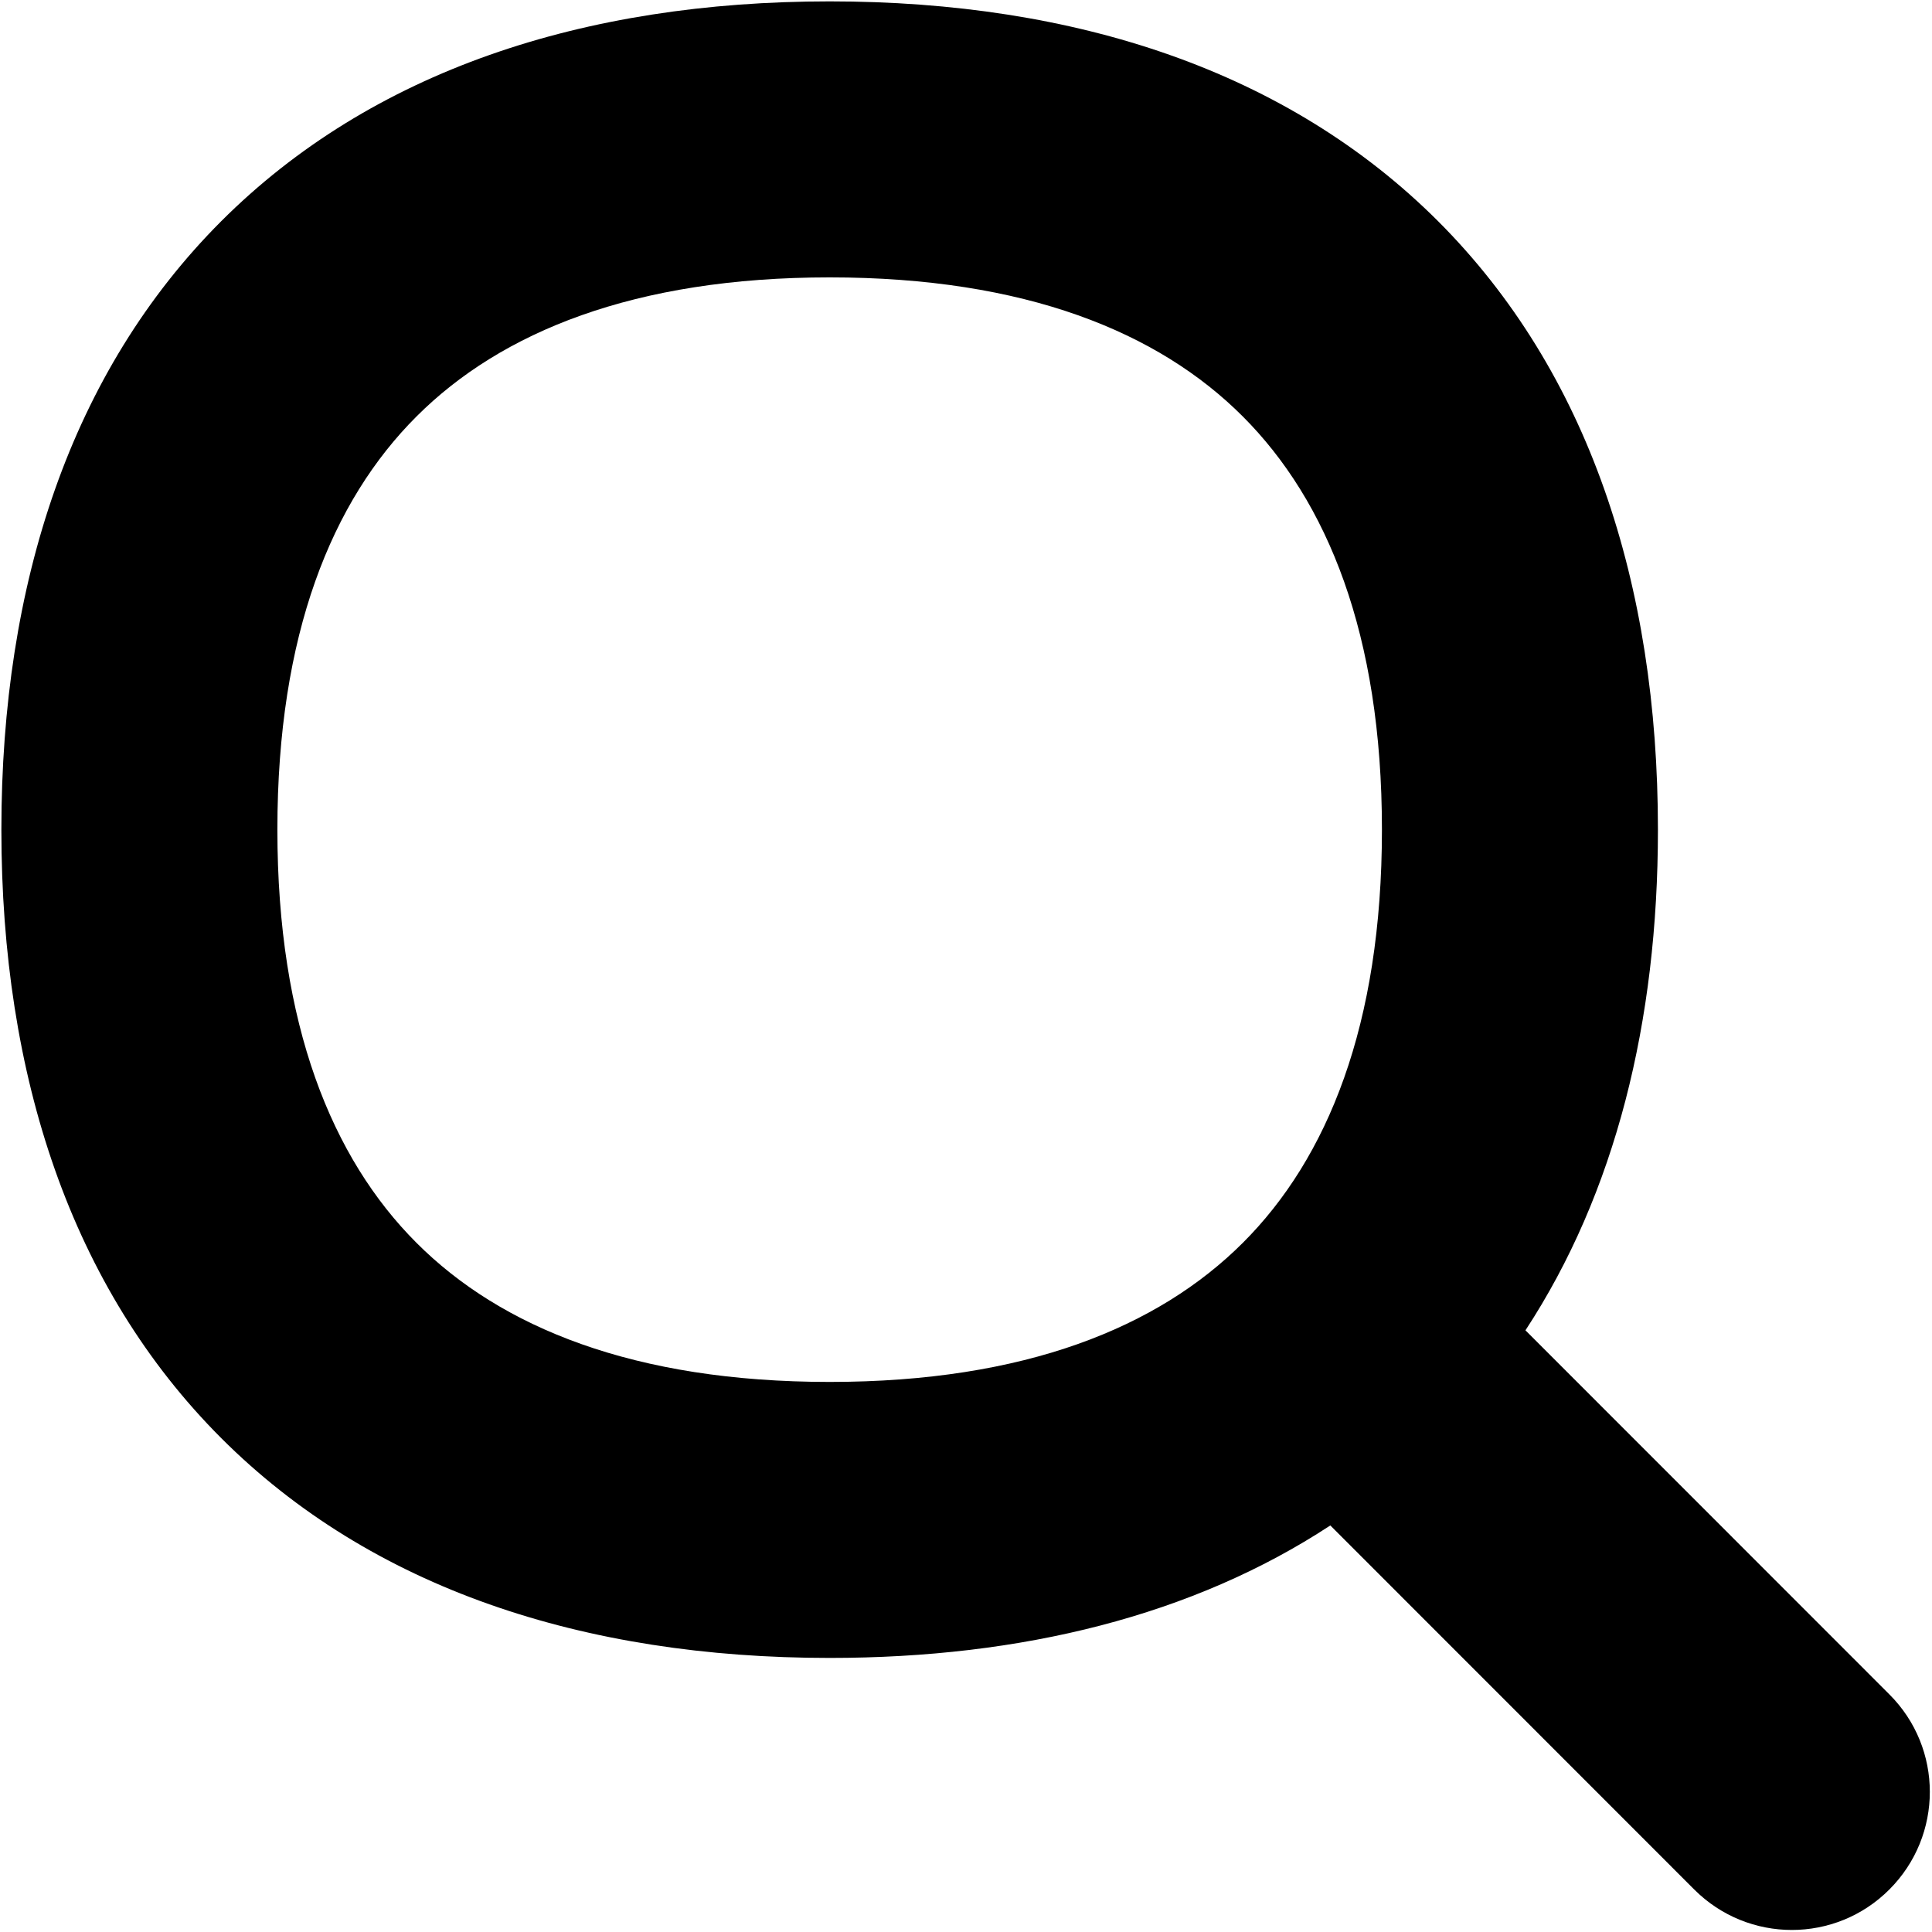
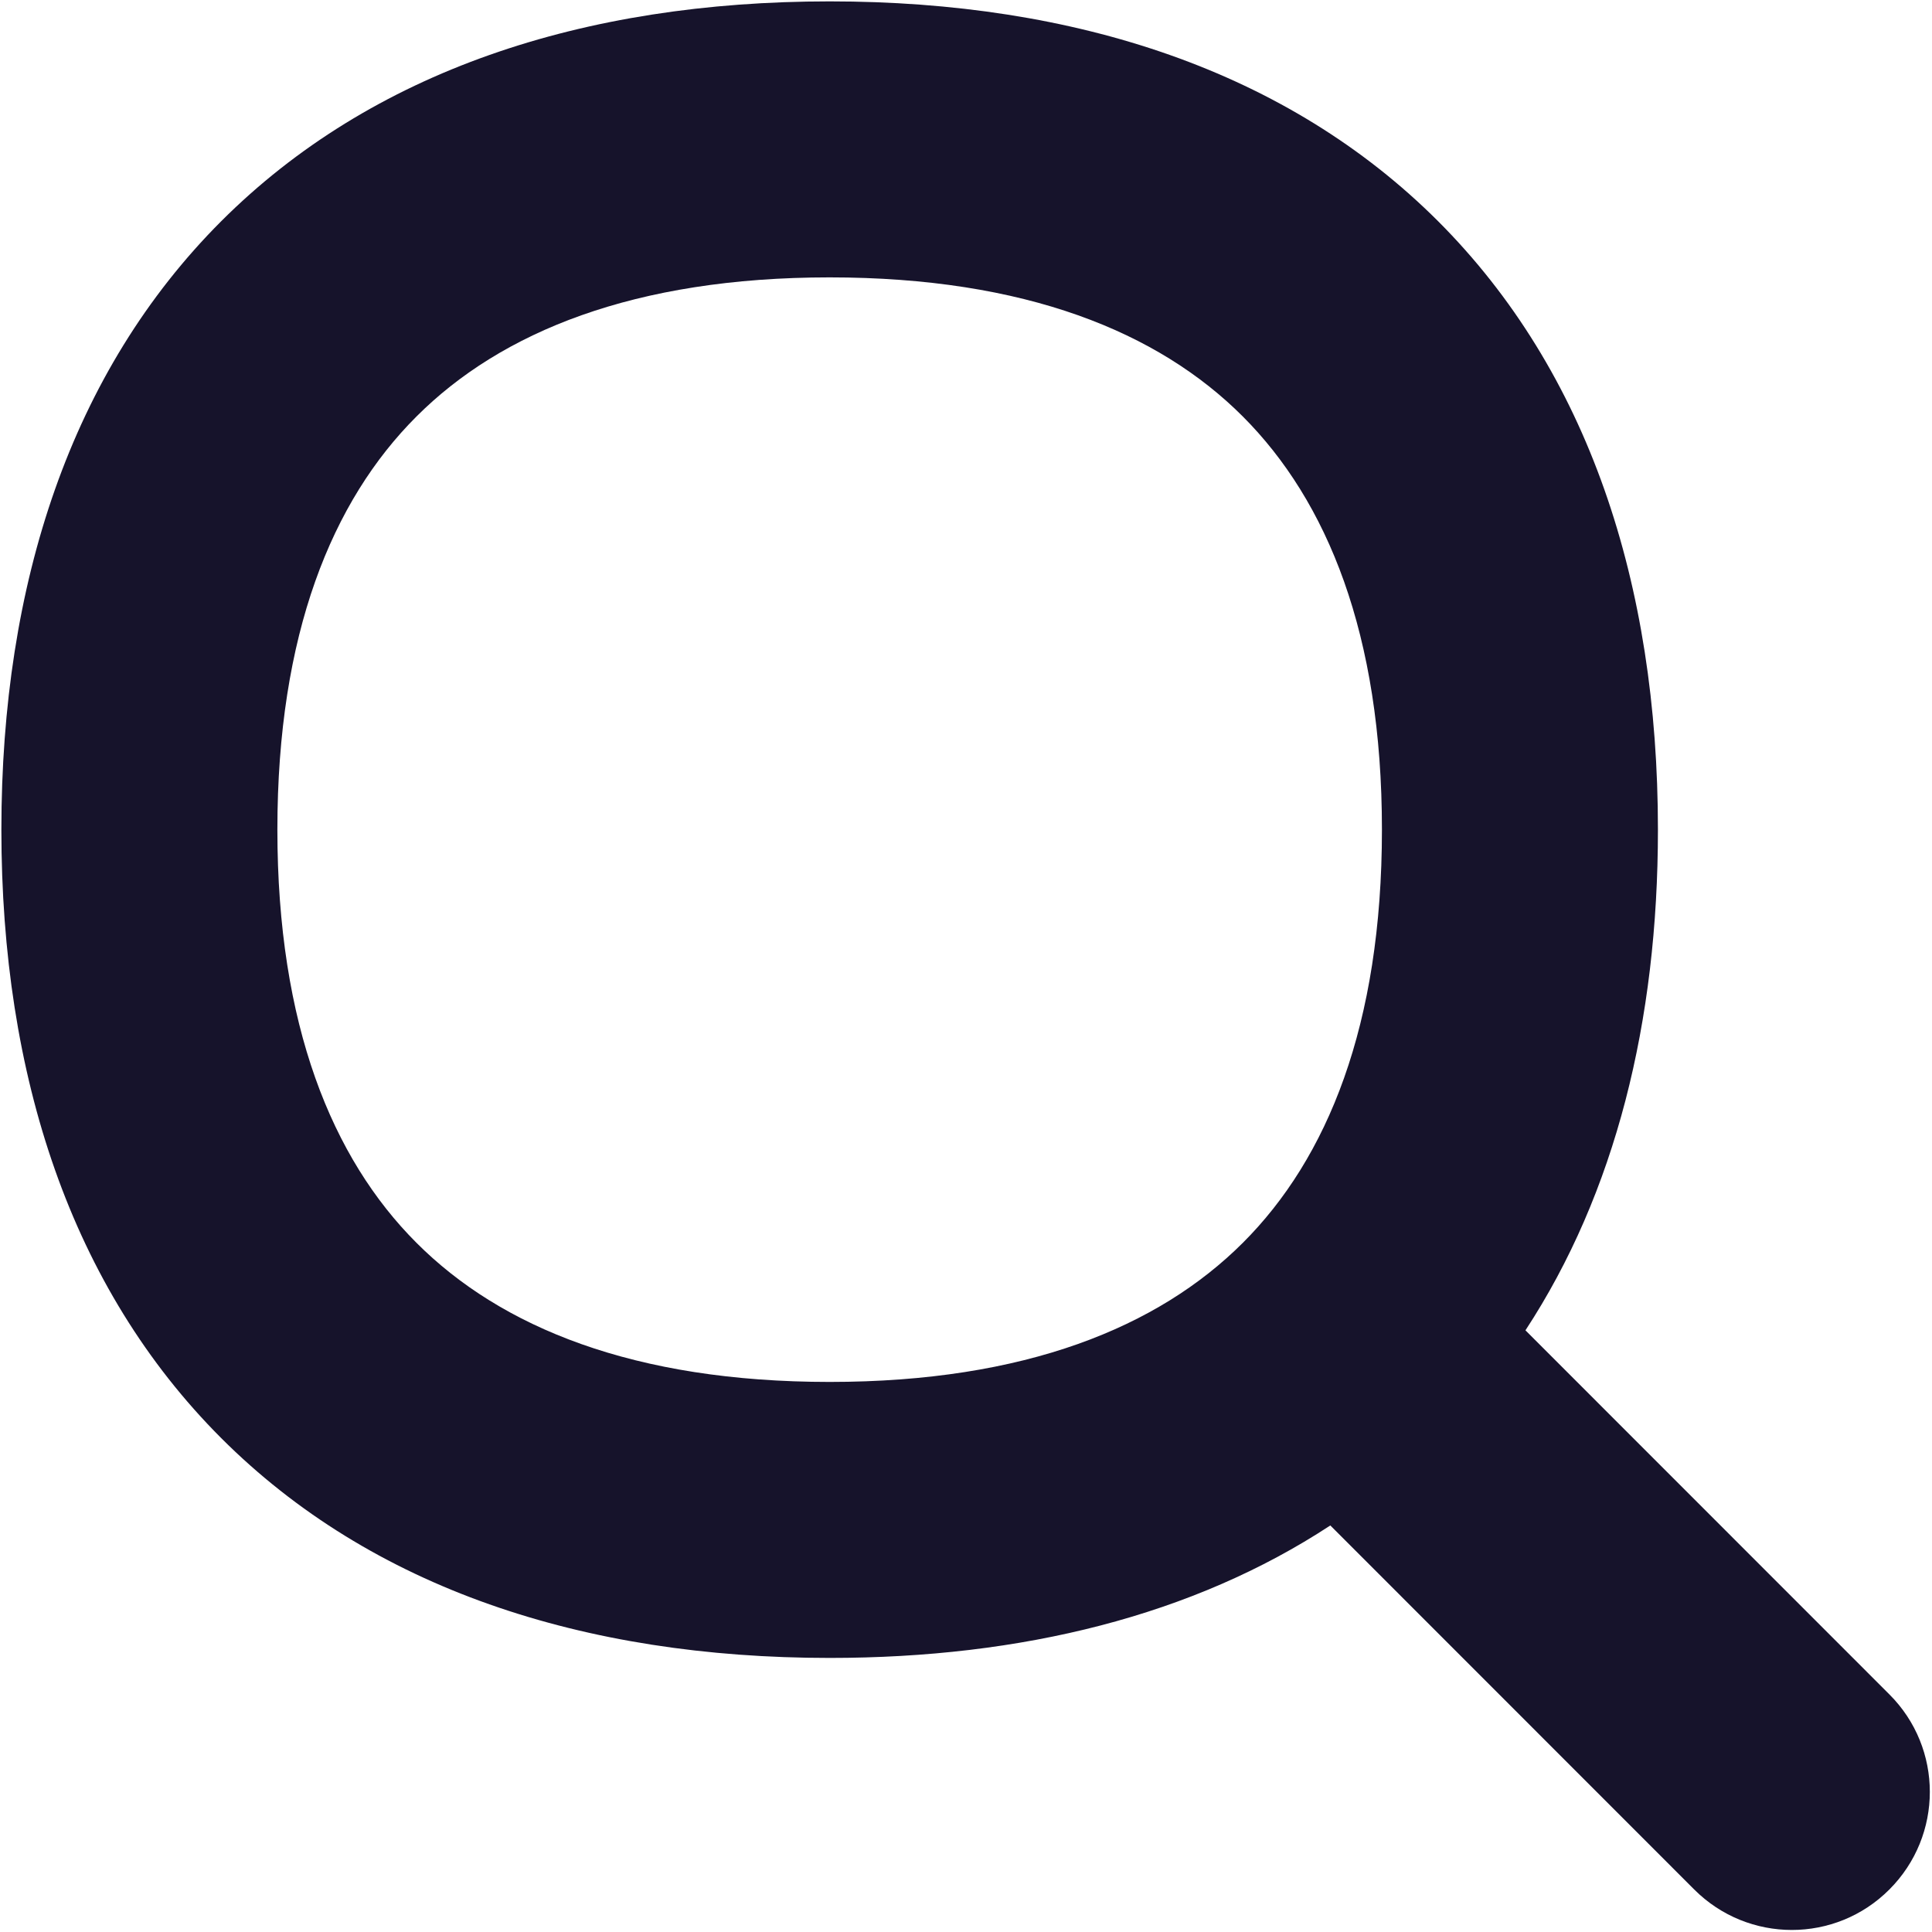
<svg xmlns="http://www.w3.org/2000/svg" fill="none" viewBox="0 0 14 14" id="Magnifying-Glass--Streamline-Flex" height="14" width="14">
  <g id="magnifying-glass--glass-search-magnifying">
-     <path id="Union" fill="#000000" fill-rule="evenodd" d="M2.01 6.012c0 -1.417 0.395 -2.382 1.008 -2.994 0.612 -0.612 1.578 -1.008 2.994 -1.008 1.417 0 2.382 0.395 2.994 1.008S10.014 4.596 10.014 6.012c0 1.417 -0.395 2.382 -1.008 2.994s-1.578 1.008 -2.994 1.008c-1.417 0 -2.382 -0.395 -2.994 -1.008 -0.612 -0.612 -1.008 -1.578 -1.008 -2.994ZM6.012 0.01c-1.785 0 -3.32 0.505 -4.409 1.593C0.515 2.692 0.01 4.227 0.01 6.012c0 1.785 0.505 3.32 1.593 4.409 1.088 1.088 2.624 1.593 4.409 1.593 1.393 0 2.633 -0.307 3.628 -0.96l2.637 2.638c0.391 0.391 1.024 0.391 1.414 0 0.391 -0.391 0.391 -1.024 0 -1.414l-2.637 -2.638c0.652 -0.995 0.96 -2.236 0.96 -3.628 0 -1.785 -0.505 -3.32 -1.593 -4.409C9.332 0.515 7.797 0.01 6.012 0.01Z" clip-rule="evenodd" stroke-width="1" />
+     <path id="Union" fill="rgb(22, 19, 43)" fill-rule="evenodd" d="M2.01 6.012c0 -1.417 0.395 -2.382 1.008 -2.994 0.612 -0.612 1.578 -1.008 2.994 -1.008 1.417 0 2.382 0.395 2.994 1.008S10.014 4.596 10.014 6.012c0 1.417 -0.395 2.382 -1.008 2.994s-1.578 1.008 -2.994 1.008c-1.417 0 -2.382 -0.395 -2.994 -1.008 -0.612 -0.612 -1.008 -1.578 -1.008 -2.994ZM6.012 0.01c-1.785 0 -3.32 0.505 -4.409 1.593C0.515 2.692 0.01 4.227 0.01 6.012c0 1.785 0.505 3.32 1.593 4.409 1.088 1.088 2.624 1.593 4.409 1.593 1.393 0 2.633 -0.307 3.628 -0.96l2.637 2.638c0.391 0.391 1.024 0.391 1.414 0 0.391 -0.391 0.391 -1.024 0 -1.414l-2.637 -2.638c0.652 -0.995 0.96 -2.236 0.96 -3.628 0 -1.785 -0.505 -3.32 -1.593 -4.409C9.332 0.515 7.797 0.01 6.012 0.01Z" clip-rule="evenodd" stroke-width="1" />
  </g>
</svg>
